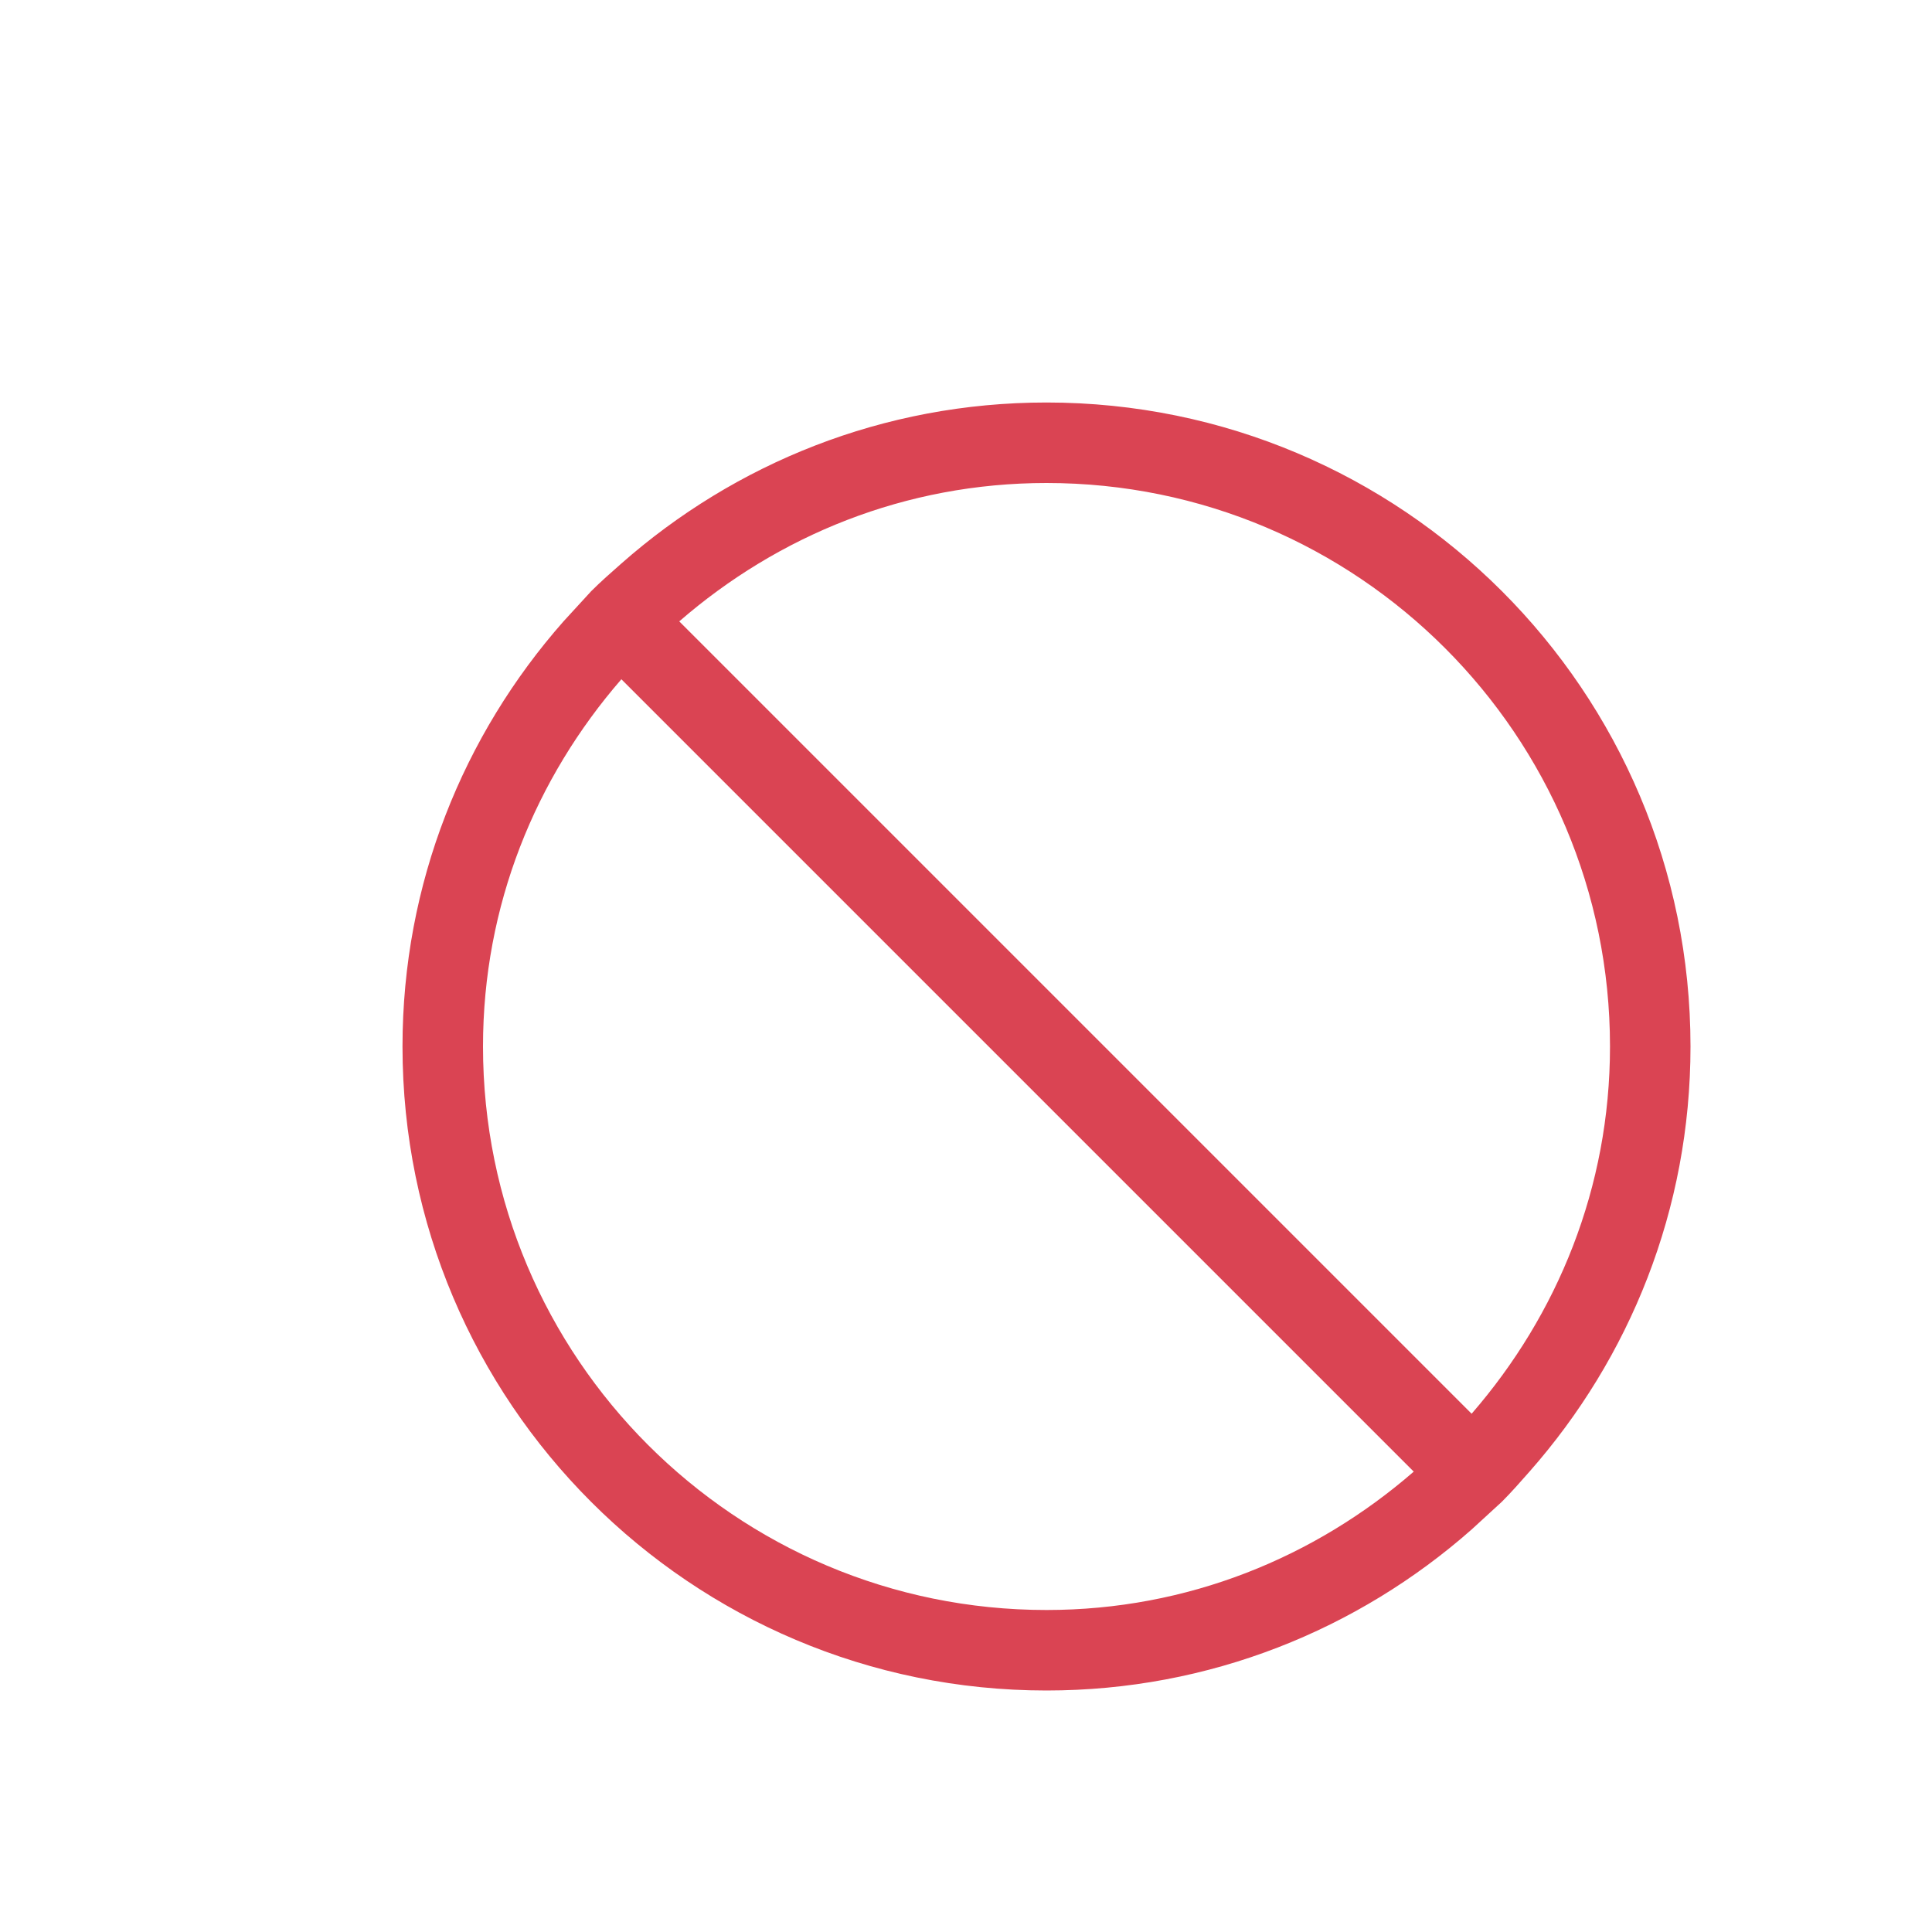
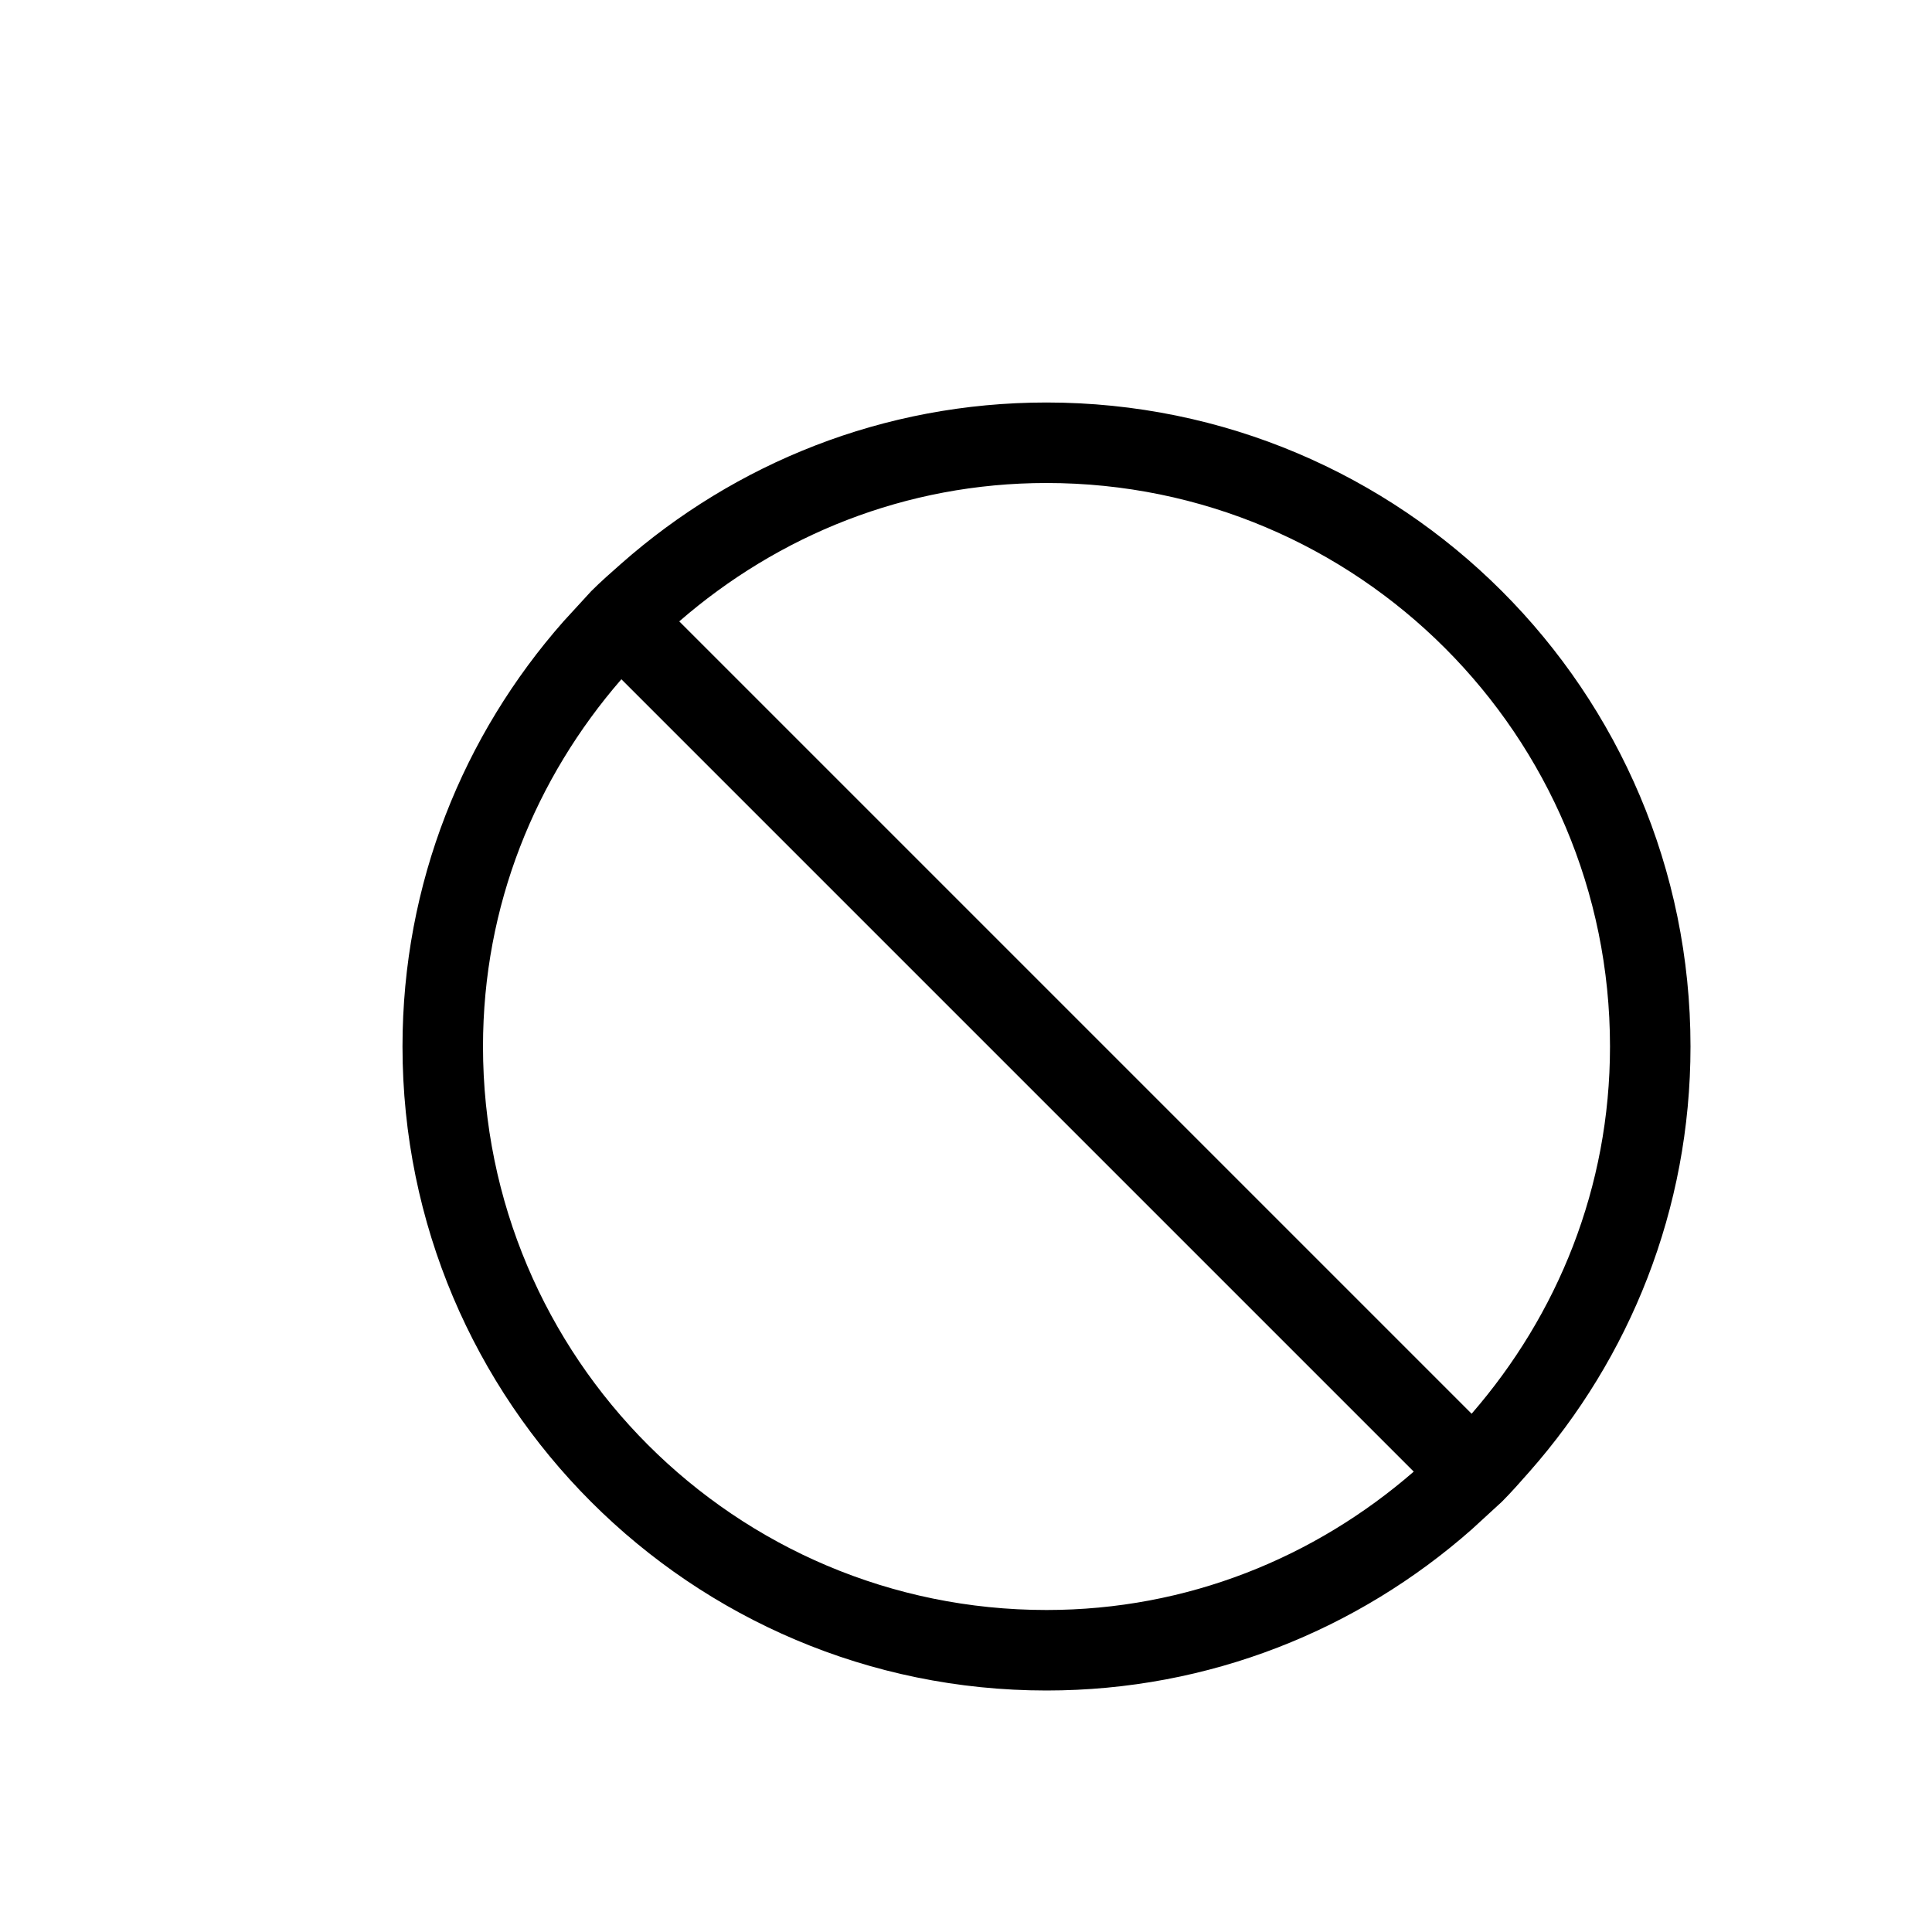
<svg xmlns="http://www.w3.org/2000/svg" viewBox="0 0 24 24">
  <defs id="defs3051">
    <style type="text/css" id="current-color-scheme">
      .ColorScheme-NegativeText {
        color:#da4453;
      }
      </style>
  </defs>
-   <path style="fill:currentColor;fill-opacity:1;stroke:none" d="M 13 5 C 10.972 5 9.129 5.757 7.719 7 C 7.593 7.111 7.463 7.225 7.344 7.344 L 7 7.719 C 5.757 9.129 5 10.972 5 13 C 5 17.418 8.582 21 13 21 C 15.028 21 16.871 20.243 18.281 19 L 18.656 18.656 C 18.775 18.537 18.889 18.407 19 18.281 C 20.243 16.871 21 15.028 21 13 C 21 8.582 17.418 5 13 5 z M 13 6 C 16.866 6 20 9.134 20 13 C 20 14.754 19.347 16.334 18.281 17.562 L 8.438 7.719 C 9.666 6.653 11.246 6 13 6 z M 7.719 8.438 L 17.562 18.281 C 16.334 19.347 14.754 20 13 20 C 9.134 20 6 16.866 6 13 C 6 11.246 6.653 9.666 7.719 8.438 z " class="ColorScheme-NegativeText" />
+   <path style="fill:currentColor;fill-opacity:1;stroke:none" d="M 13 5 C 10.972 5 9.129 5.757 7.719 7 C 7.593 7.111 7.463 7.225 7.344 7.344 L 7 7.719 C 5.757 9.129 5 10.972 5 13 C 5 17.418 8.582 21 13 21 C 15.028 21 16.871 20.243 18.281 19 L 18.656 18.656 C 18.775 18.537 18.889 18.407 19 18.281 C 20.243 16.871 21 15.028 21 13 C 21 8.582 17.418 5 13 5 z M 13 6 C 16.866 6 20 9.134 20 13 C 20 14.754 19.347 16.334 18.281 17.562 L 8.438 7.719 C 9.666 6.653 11.246 6 13 6 z M 7.719 8.438 L 17.562 18.281 C 16.334 19.347 14.754 20 13 20 C 9.134 20 6 16.866 6 13 C 6 11.246 6.653 9.666 7.719 8.438 z " class="ColorScheme-Text" />
</svg>
